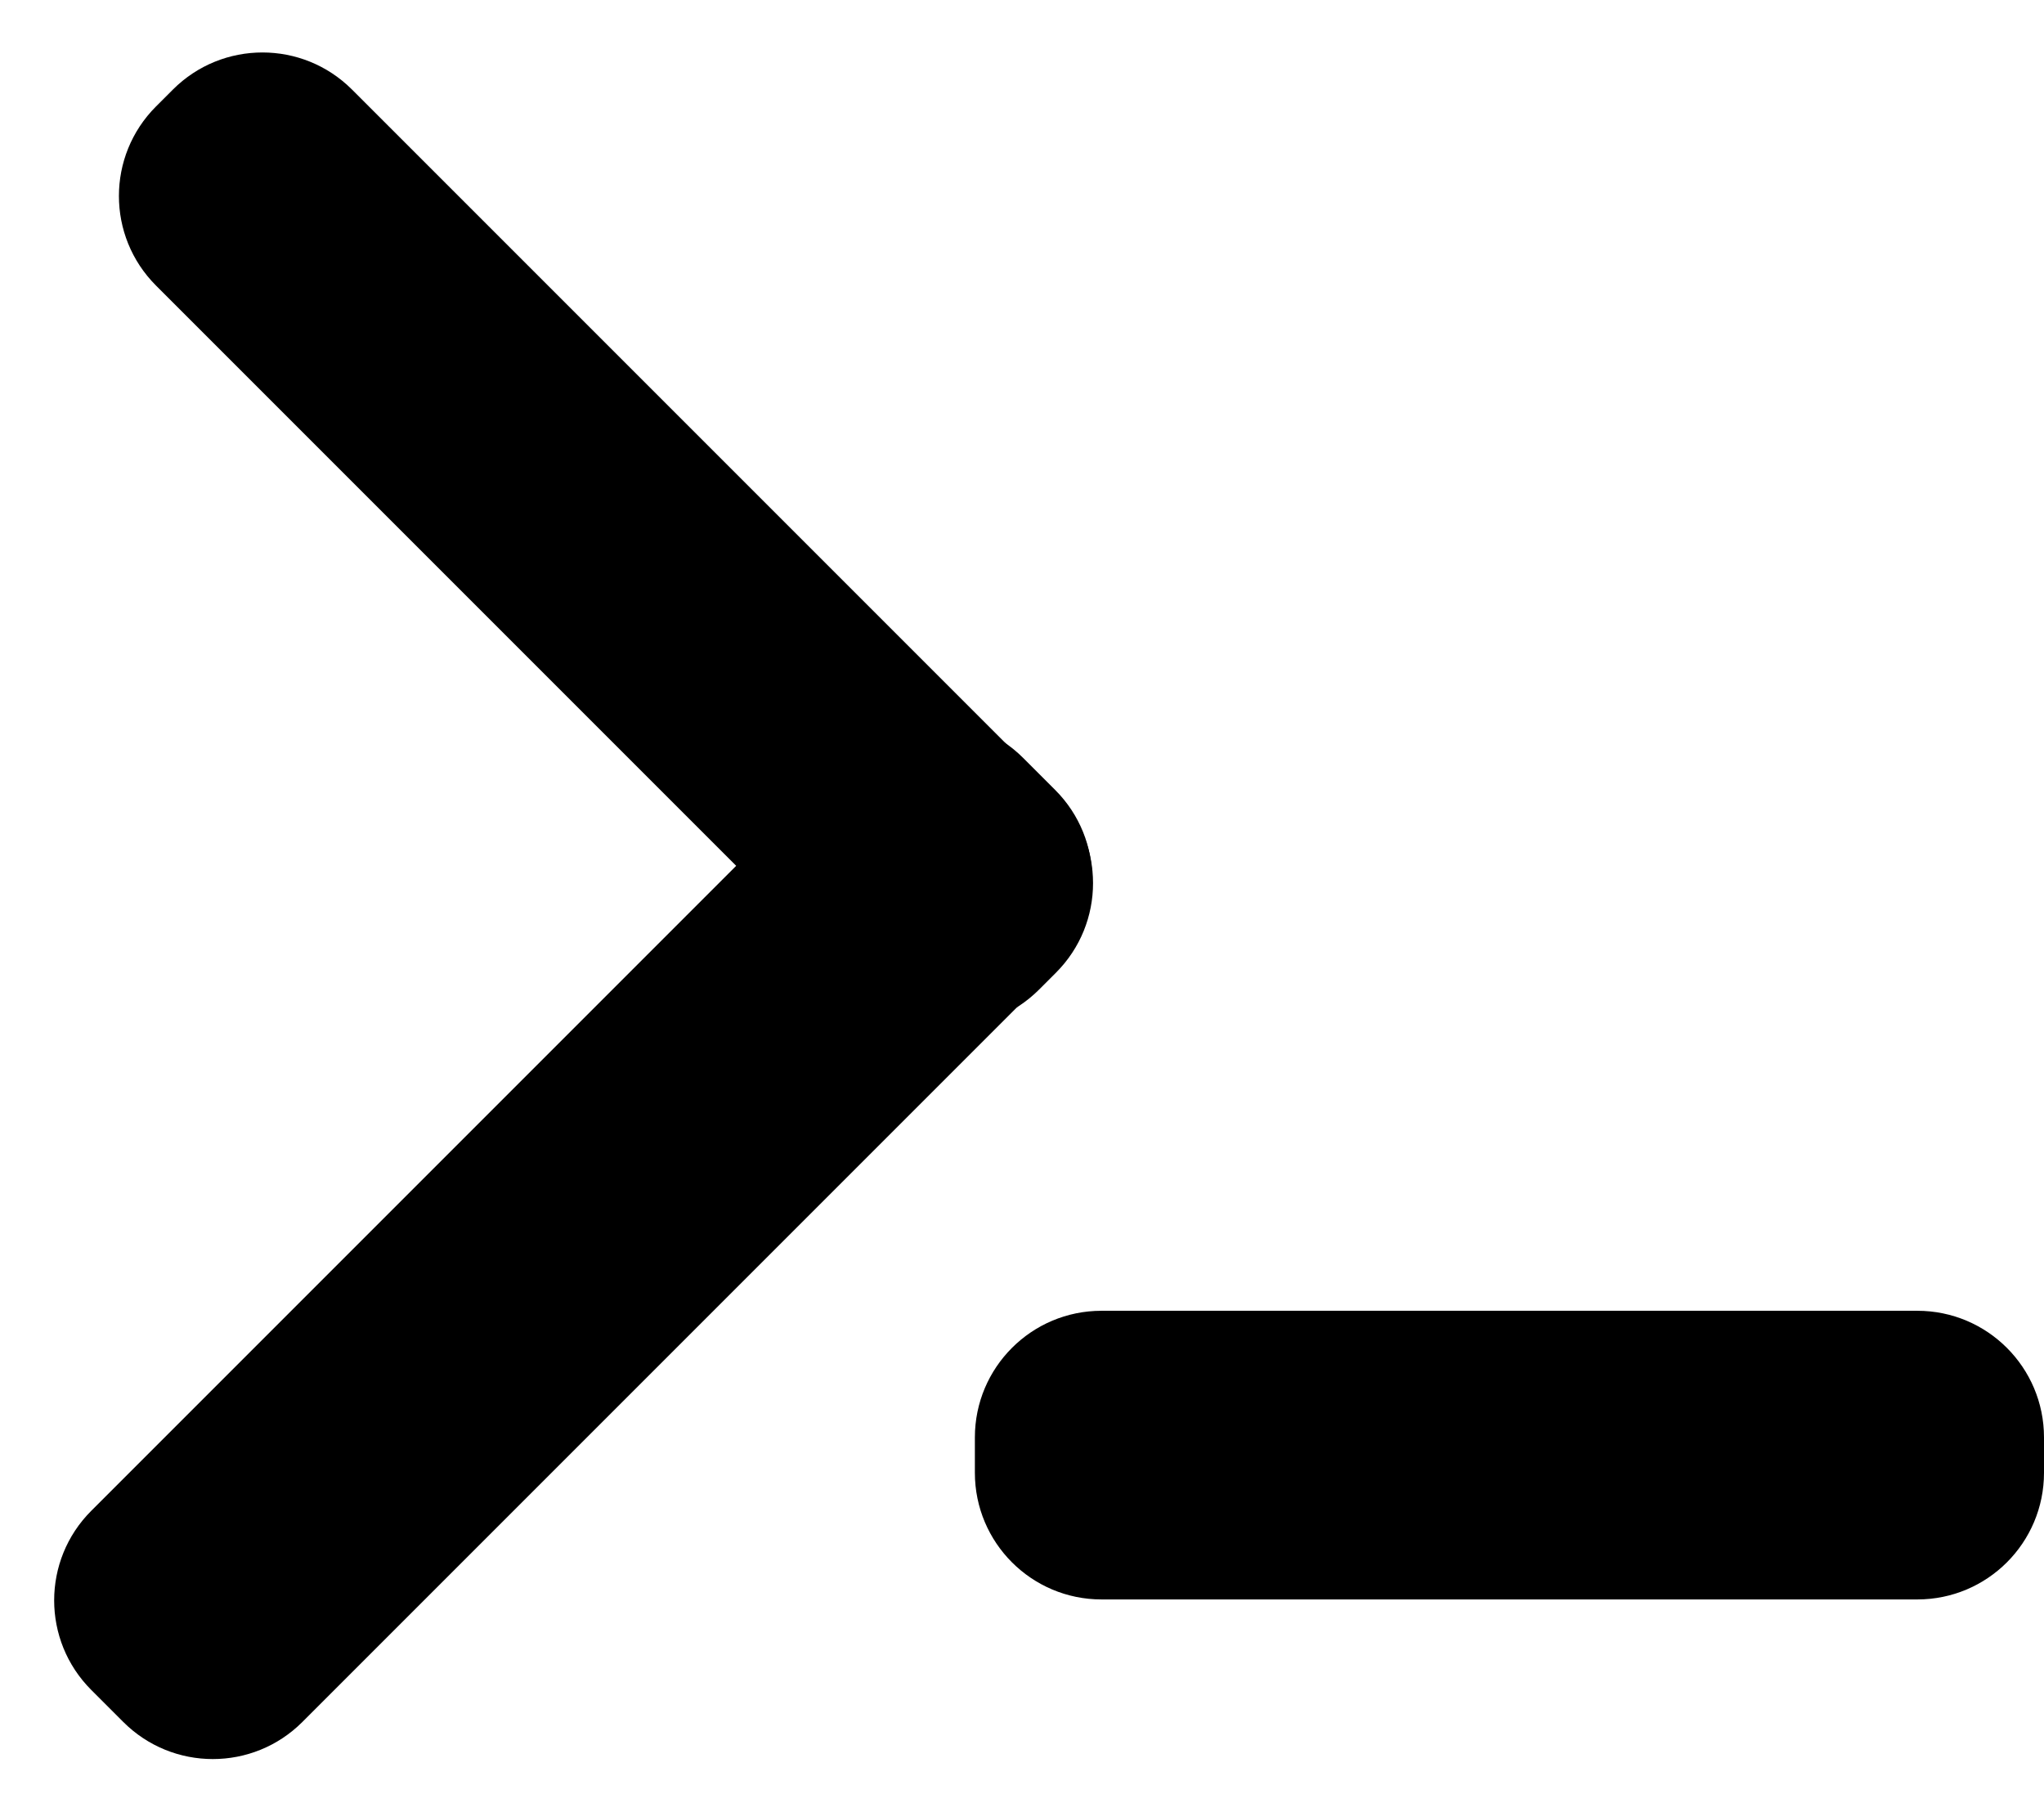
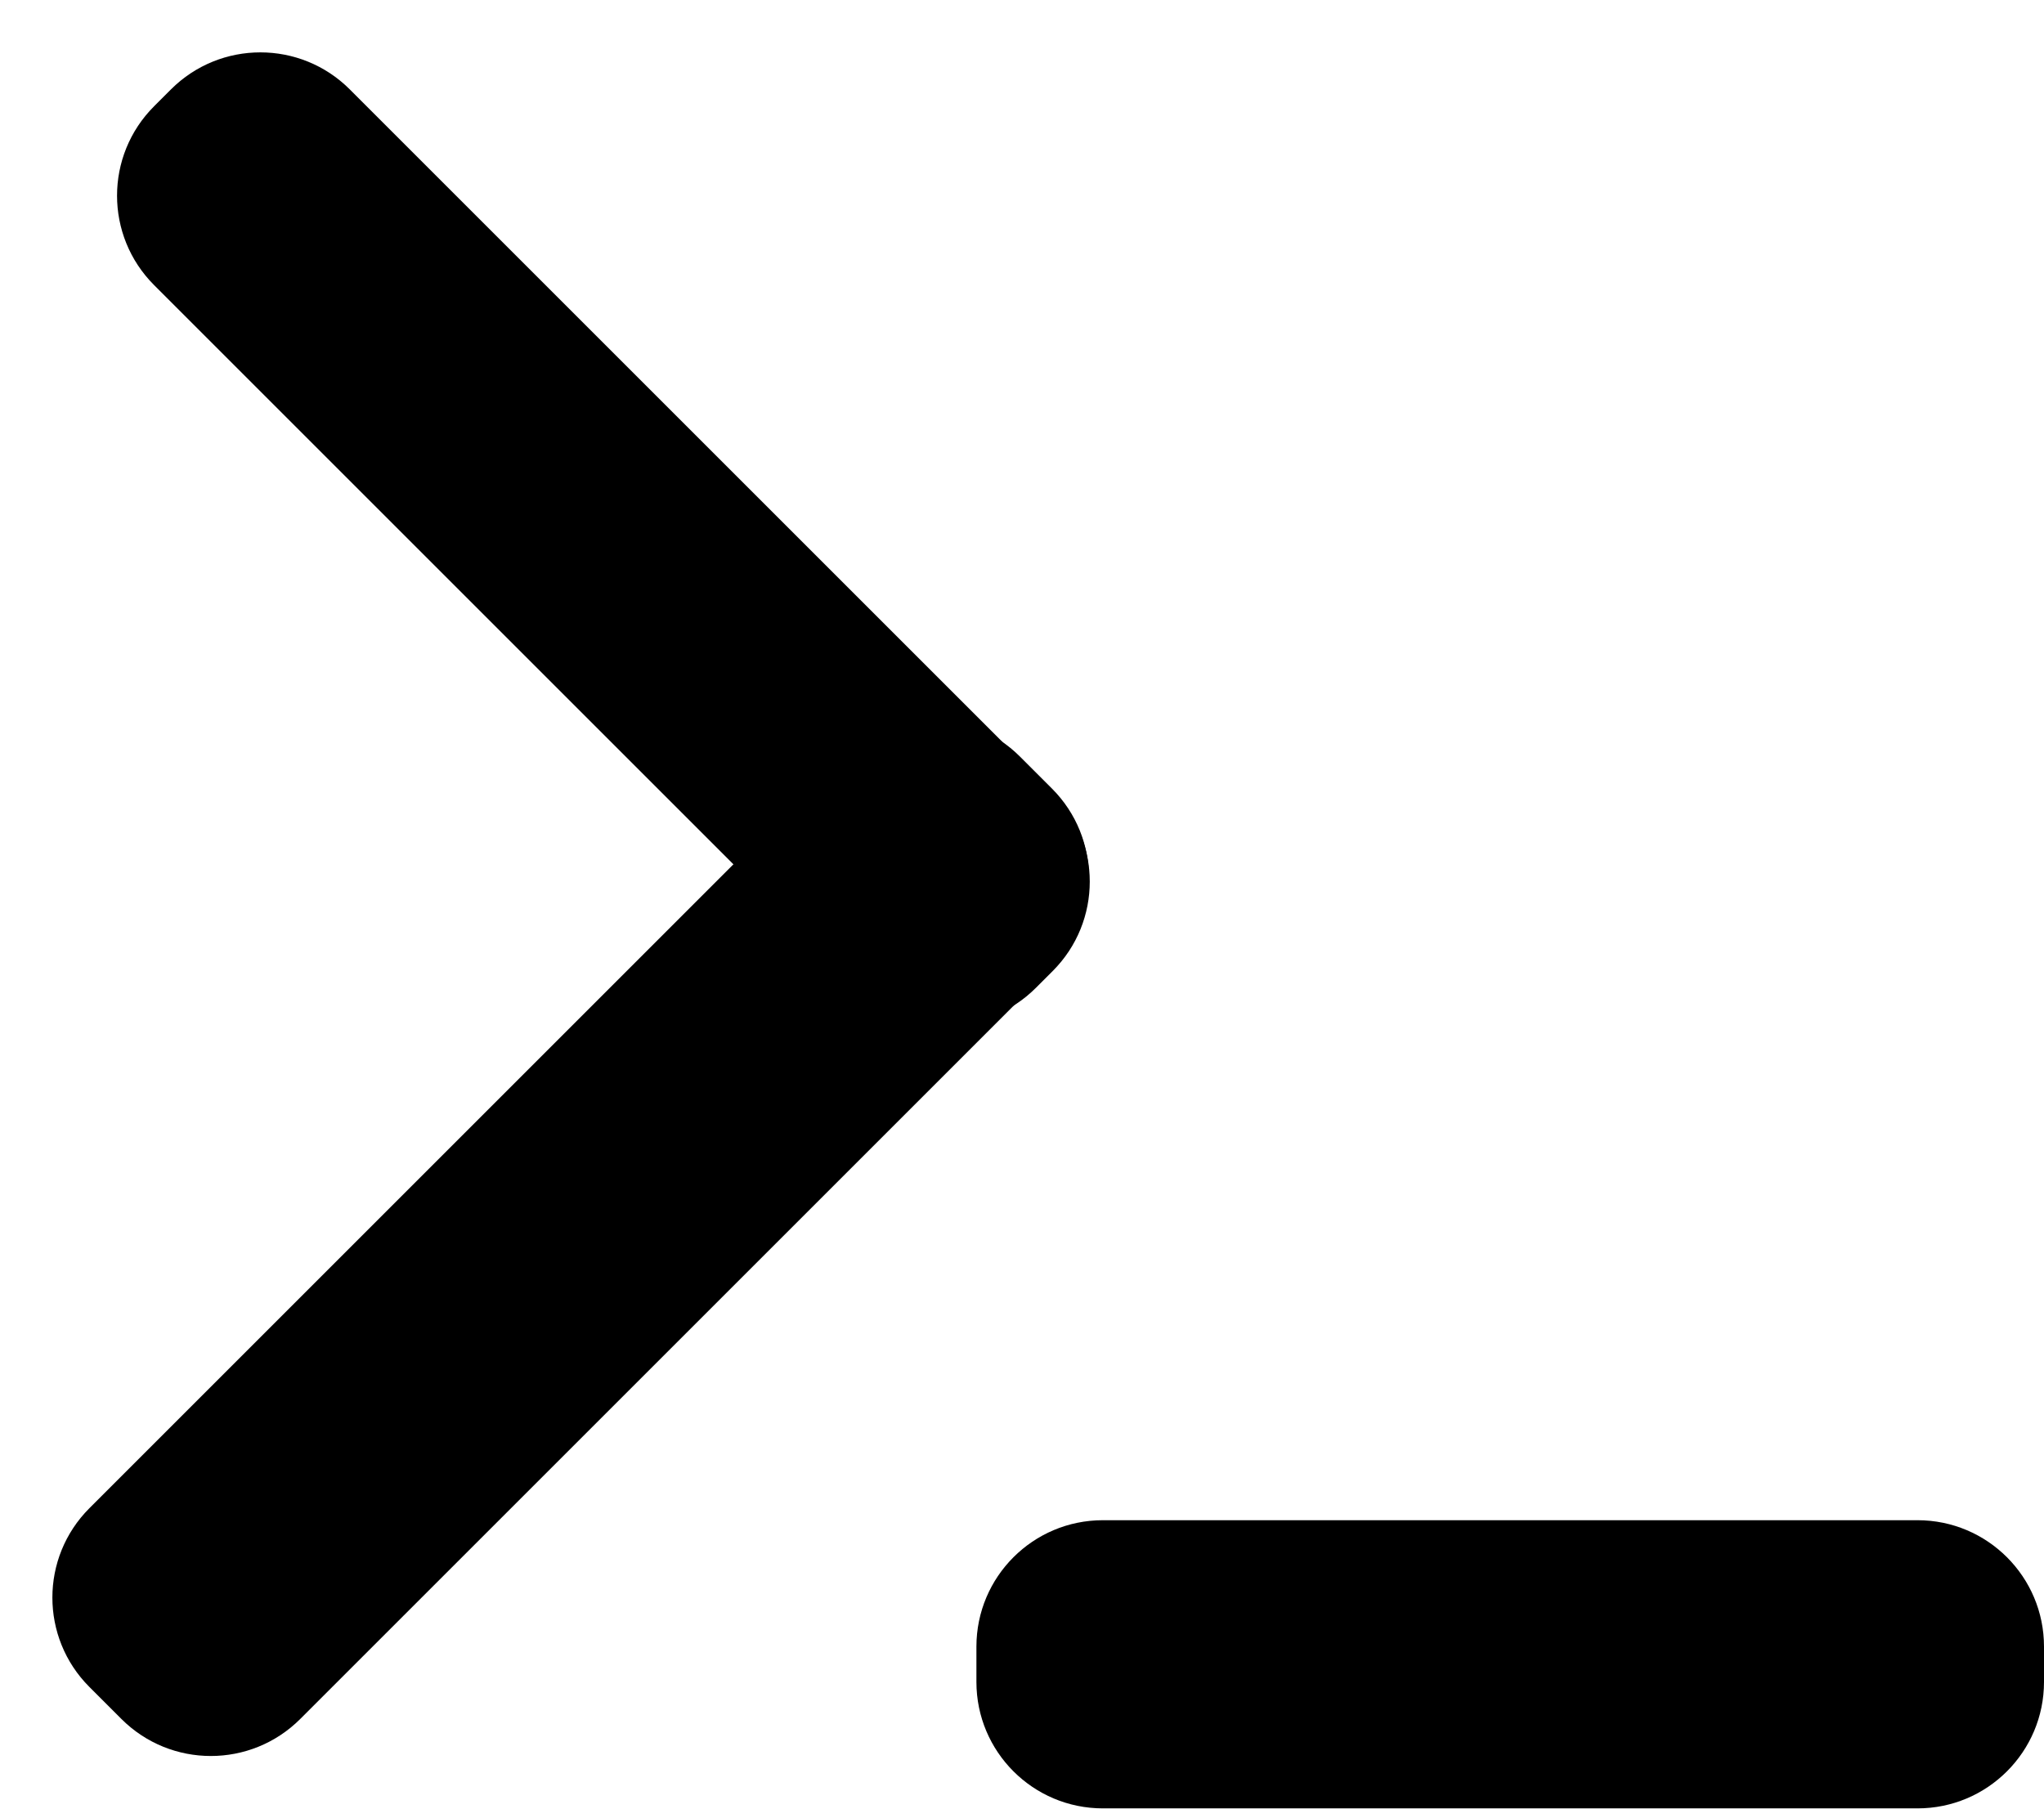
- <svg xmlns="http://www.w3.org/2000/svg" width="694" height="615" viewBox="0 0 694 615" fill="none">
-   <rect x="0.578" y="543.316" width="447.473" height="101.377" rx="43" transform="rotate(-45 0.578369 543.316)" fill="black" />
-   <rect x="89.111" width="424.011" height="94.111" rx="43" transform="rotate(45 89.1108 0)" fill="black" />
-   <rect x="331" y="445" width="363" height="98" rx="43" fill="black" />
+ <svg xmlns="http://www.w3.org/2000/svg" width="695" height="615" viewBox="0 0 695 615" fill="none">
+   <rect y="543.316" width="447.473" height="101.377" rx="43" transform="rotate(-45 0 543.316)" fill="black" />
+   <rect x="88.532" width="424.011" height="94.111" rx="43" transform="rotate(45 88.5324 0)" fill="black" />
+   <rect x="332" y="517" width="363" height="98" rx="43" fill="black" />
</svg>
